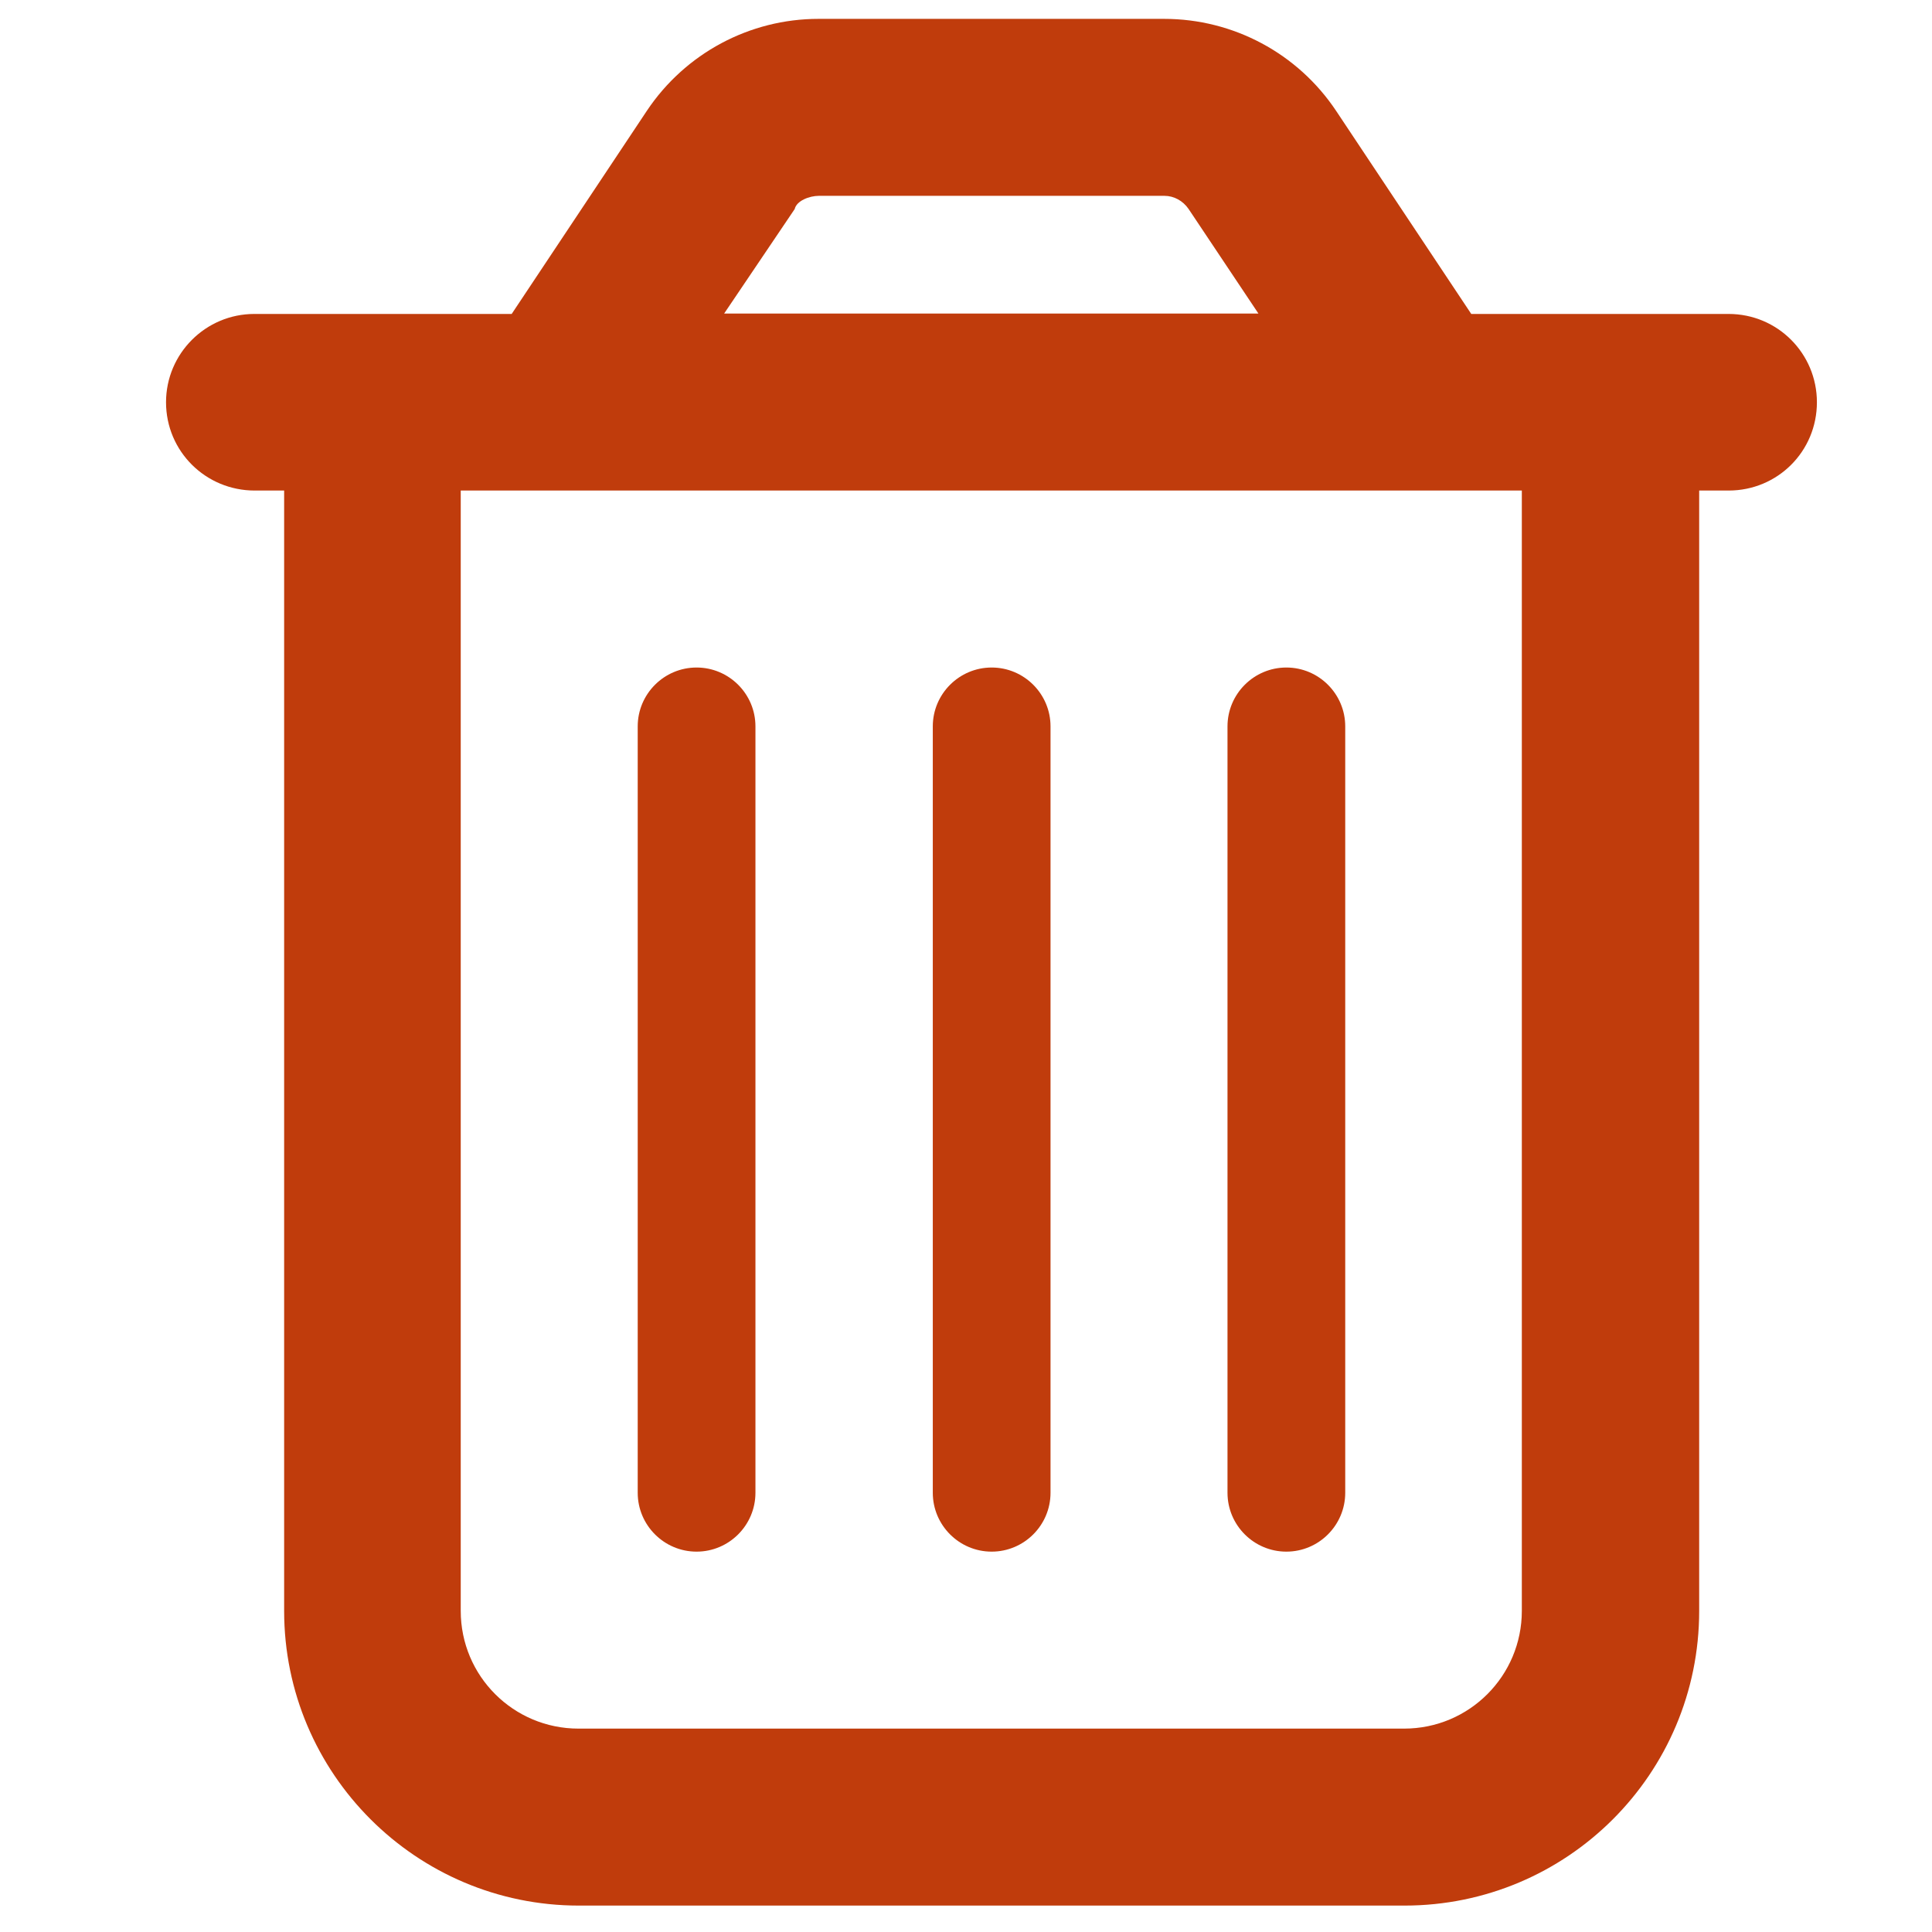
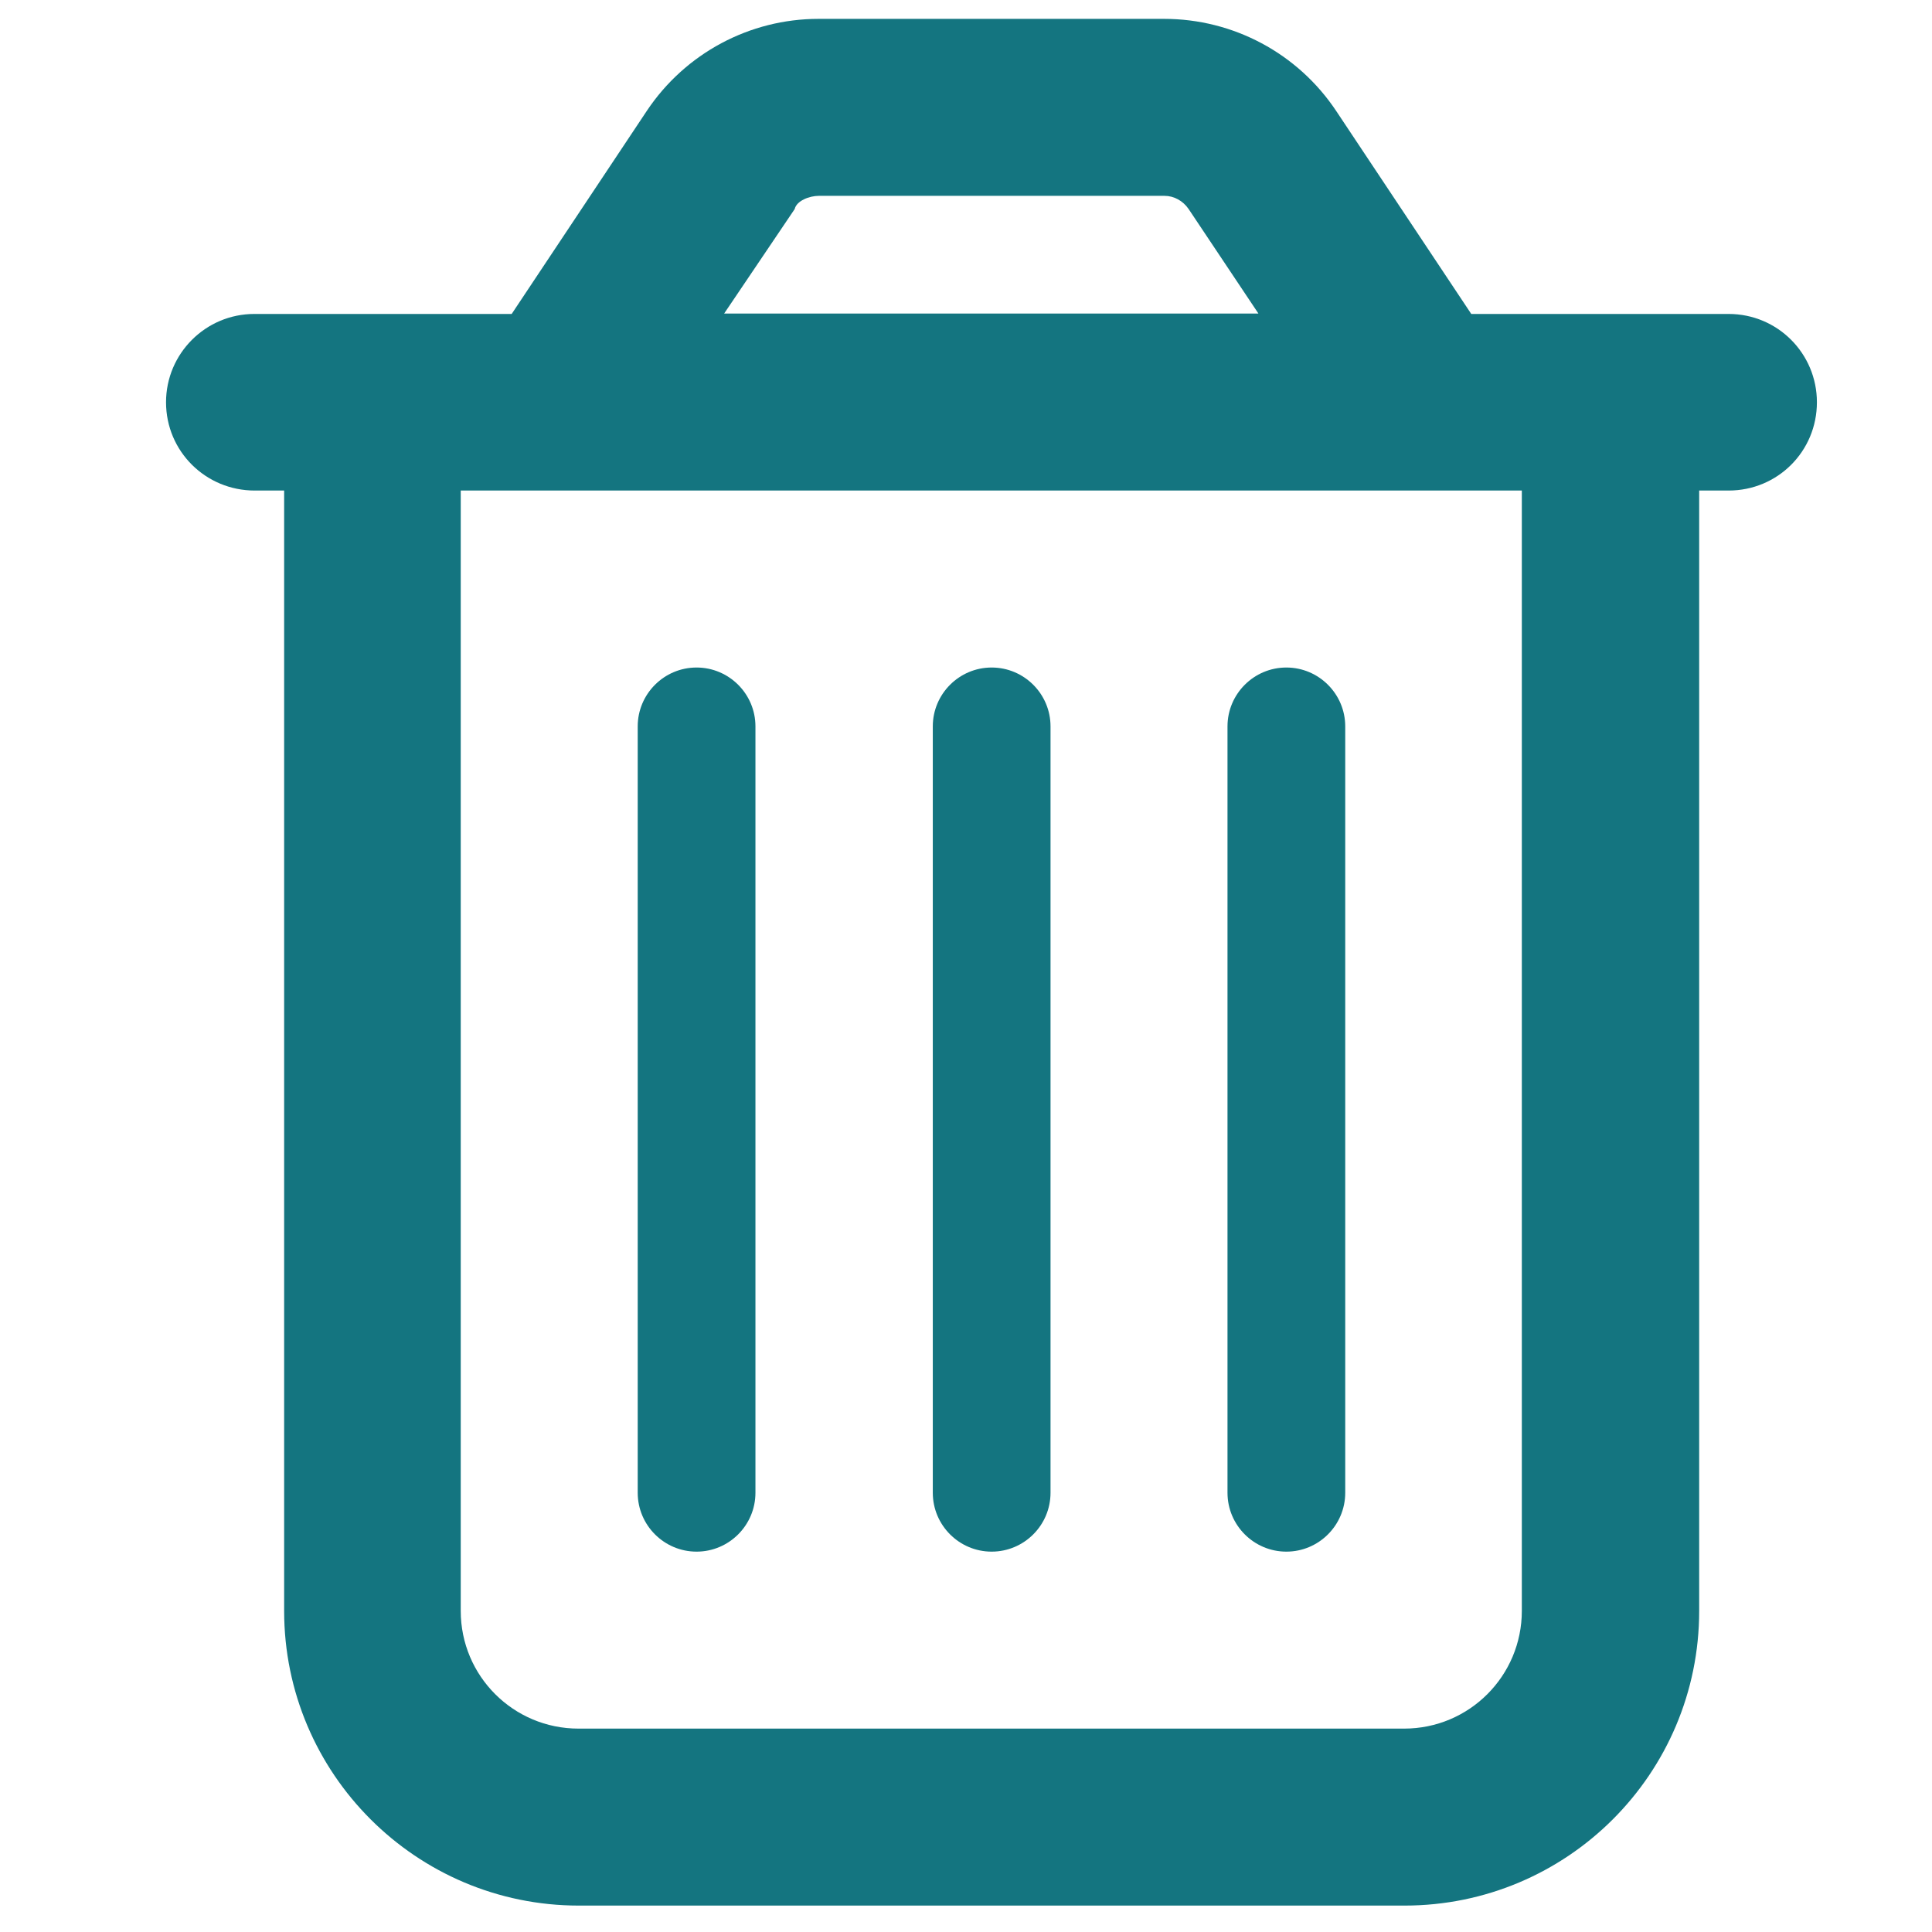
<svg xmlns="http://www.w3.org/2000/svg" version="1.1" id="Layer_1" x="0px" y="0px" viewBox="0 0 512 512" style="enable-background:new 0 0 512 512;" xml:space="preserve">
  <style type="text/css">
- 	.st0{fill:#C03C0C;}
+ 	.st0{fill:#147580;}
</style>
  <path class="st0" d="M200.2,395.6c0,8.6-7,15.6-15.6,15.6s-15.6-7-15.6-15.6V192.5c0-8.6,7-15.6,15.6-15.6s15.6,7,15.6,15.6V395.6z   M278.4,395.6c0,8.6-7,15.6-15.6,15.6s-15.6-7-15.6-15.6V192.5c0-8.6,7-15.6,15.6-15.6s15.6,7,15.6,15.6V395.6z M356.5,395.6  c0,8.6-7,15.6-15.6,15.6s-15.6-7-15.6-15.6V192.5c0-8.6,7-15.6,15.6-15.6s15.6,7,15.6,15.6V395.6z M354.1,29.4l35.8,53.8h68.2  c13,0,23.4,10.5,23.4,23.4c0,13-10.4,23.4-23.4,23.4h-7.8v296.9c0,43.2-35,78.1-78.1,78.1H153.4c-43.1,0-78.1-35-78.1-78.1V130h-7.8  C54.5,130,44,119.6,44,106.6c0-12.9,10.5-23.4,23.4-23.4h68.2l35.8-53.8C181.6,14.1,198.7,5,216.9,5h91.6  C326.8,5,343.9,14.1,354.1,29.4L354.1,29.4z M191.9,83.1h141.6L315,55.4c-1.5-2.2-3.9-3.5-6.4-3.5h-91.6c-2.5,0-5.9,1.3-6.4,3.5  L191.9,83.1z M122.1,426.9c0,17.3,14,31.2,31.2,31.2h218.8c17.3,0,31.2-14,31.2-31.2V130H122.1V426.9z" />
</svg>
